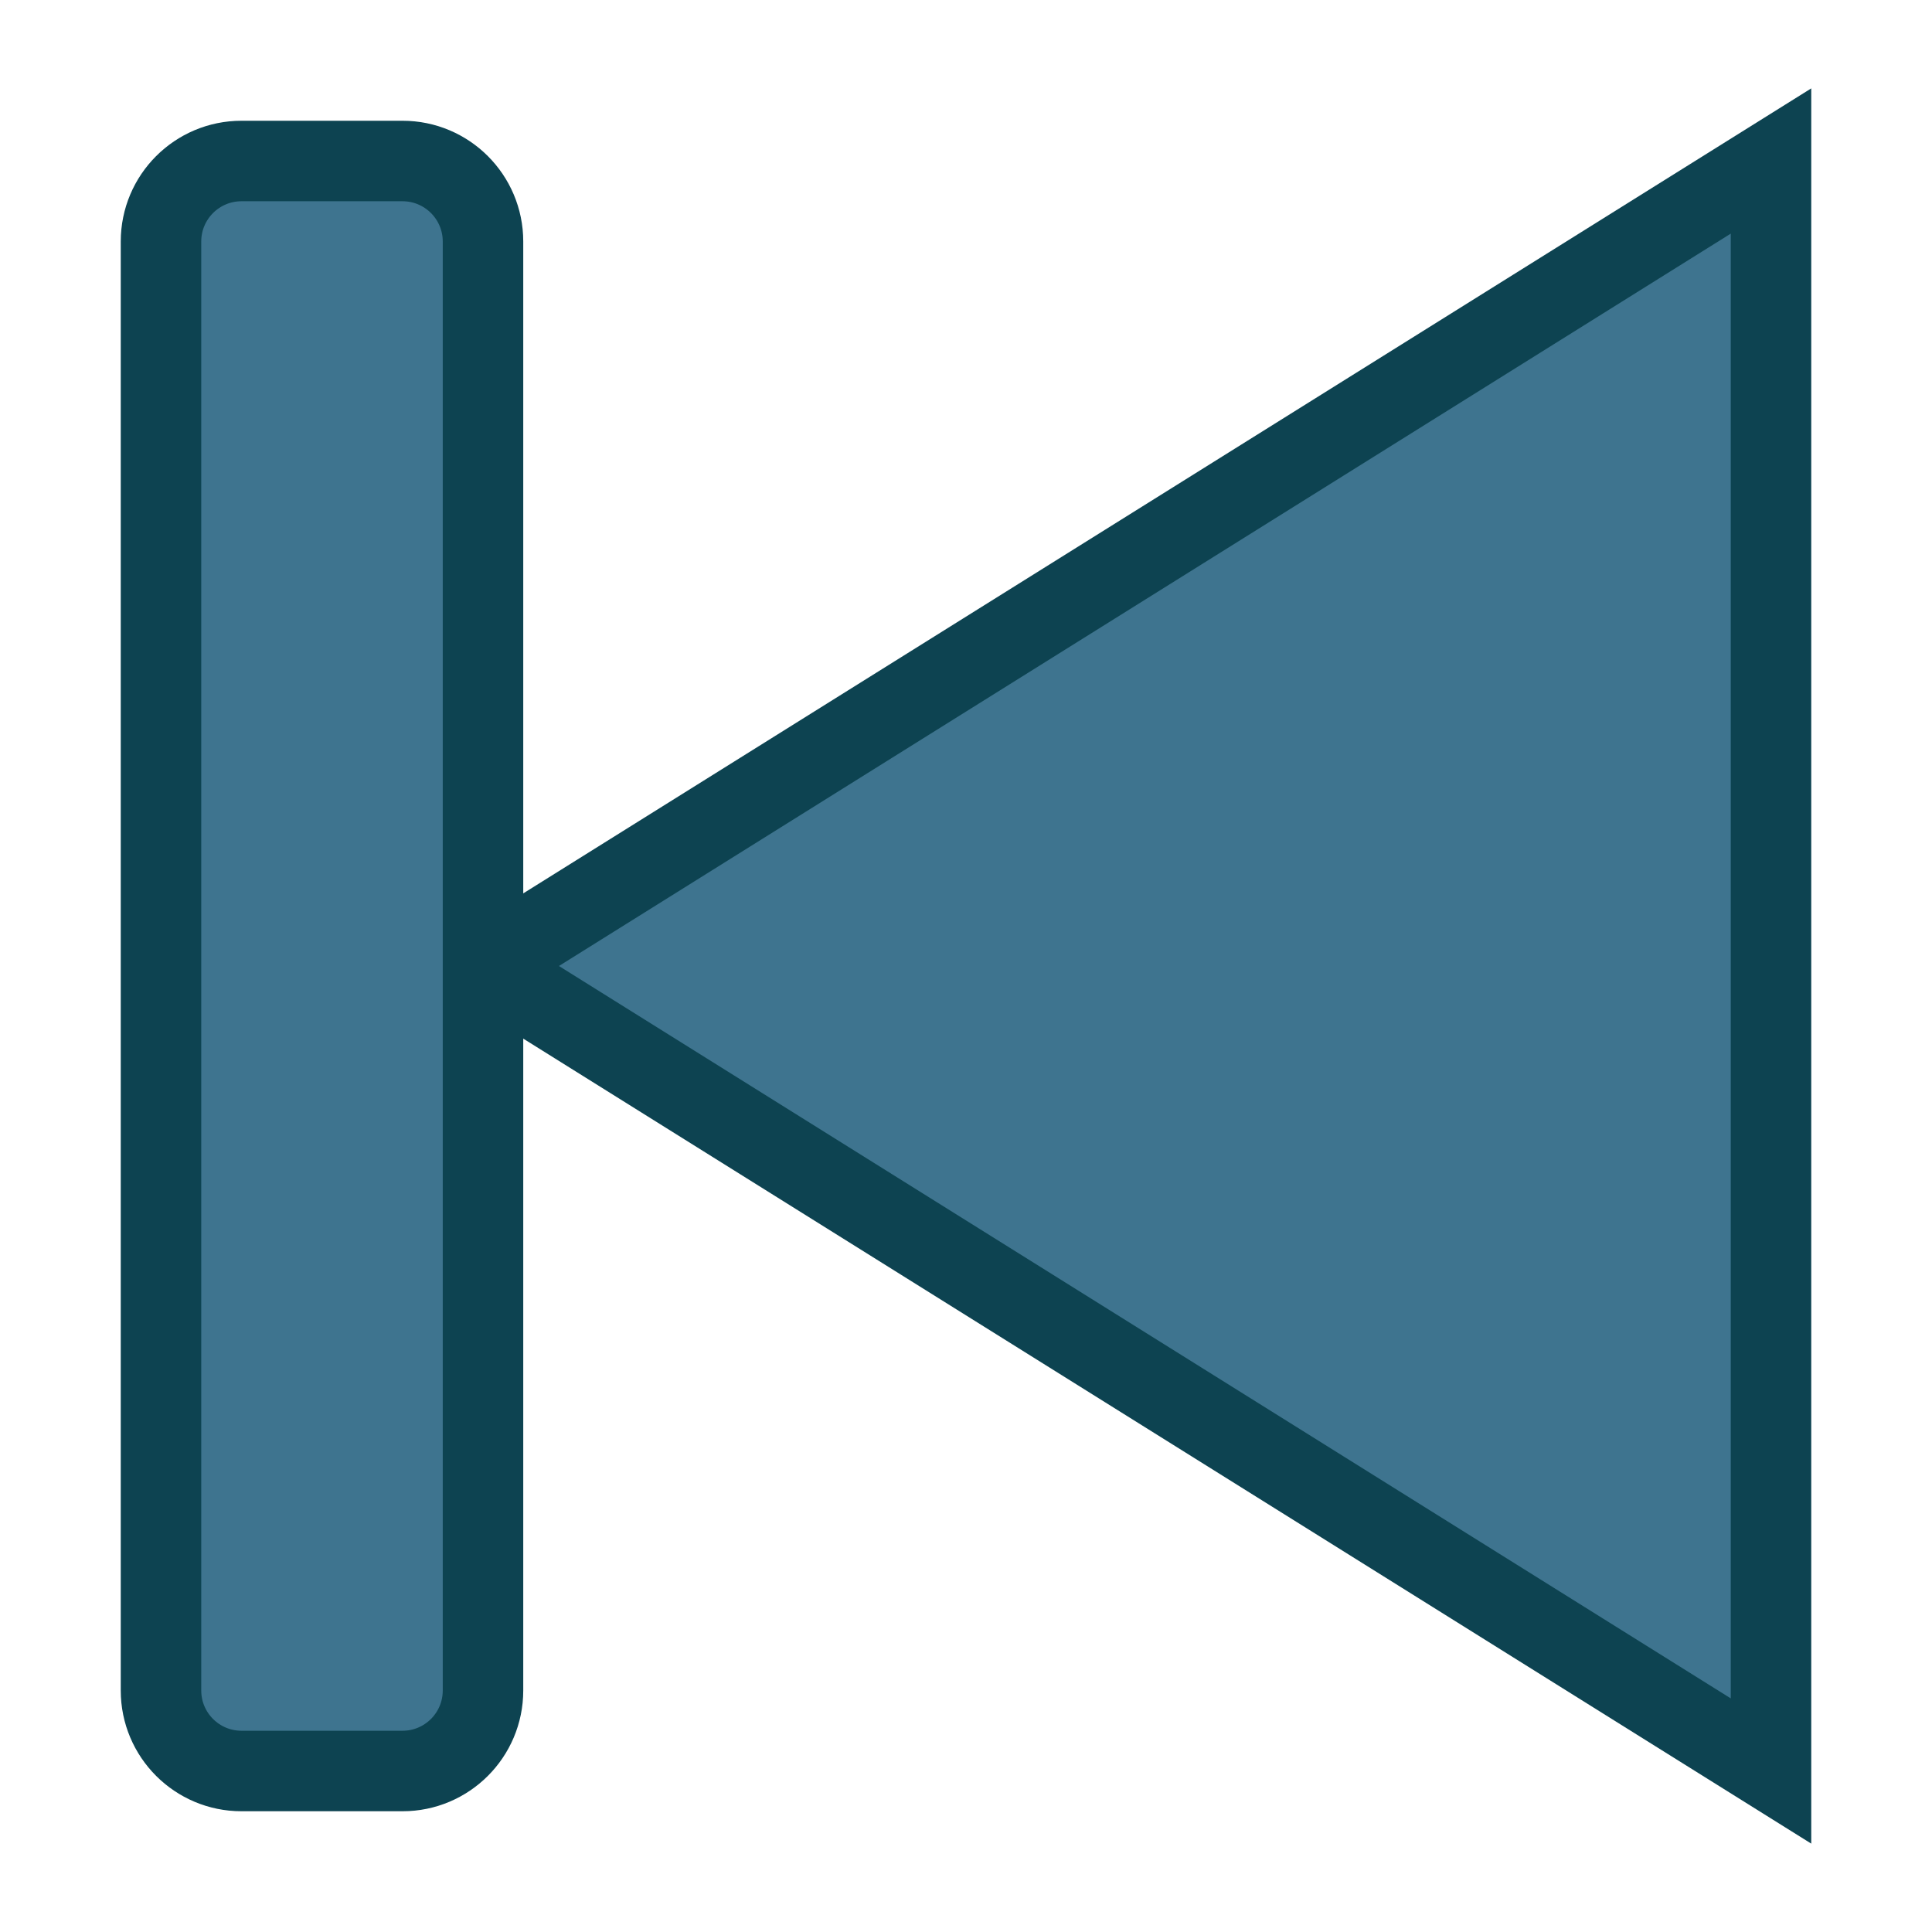
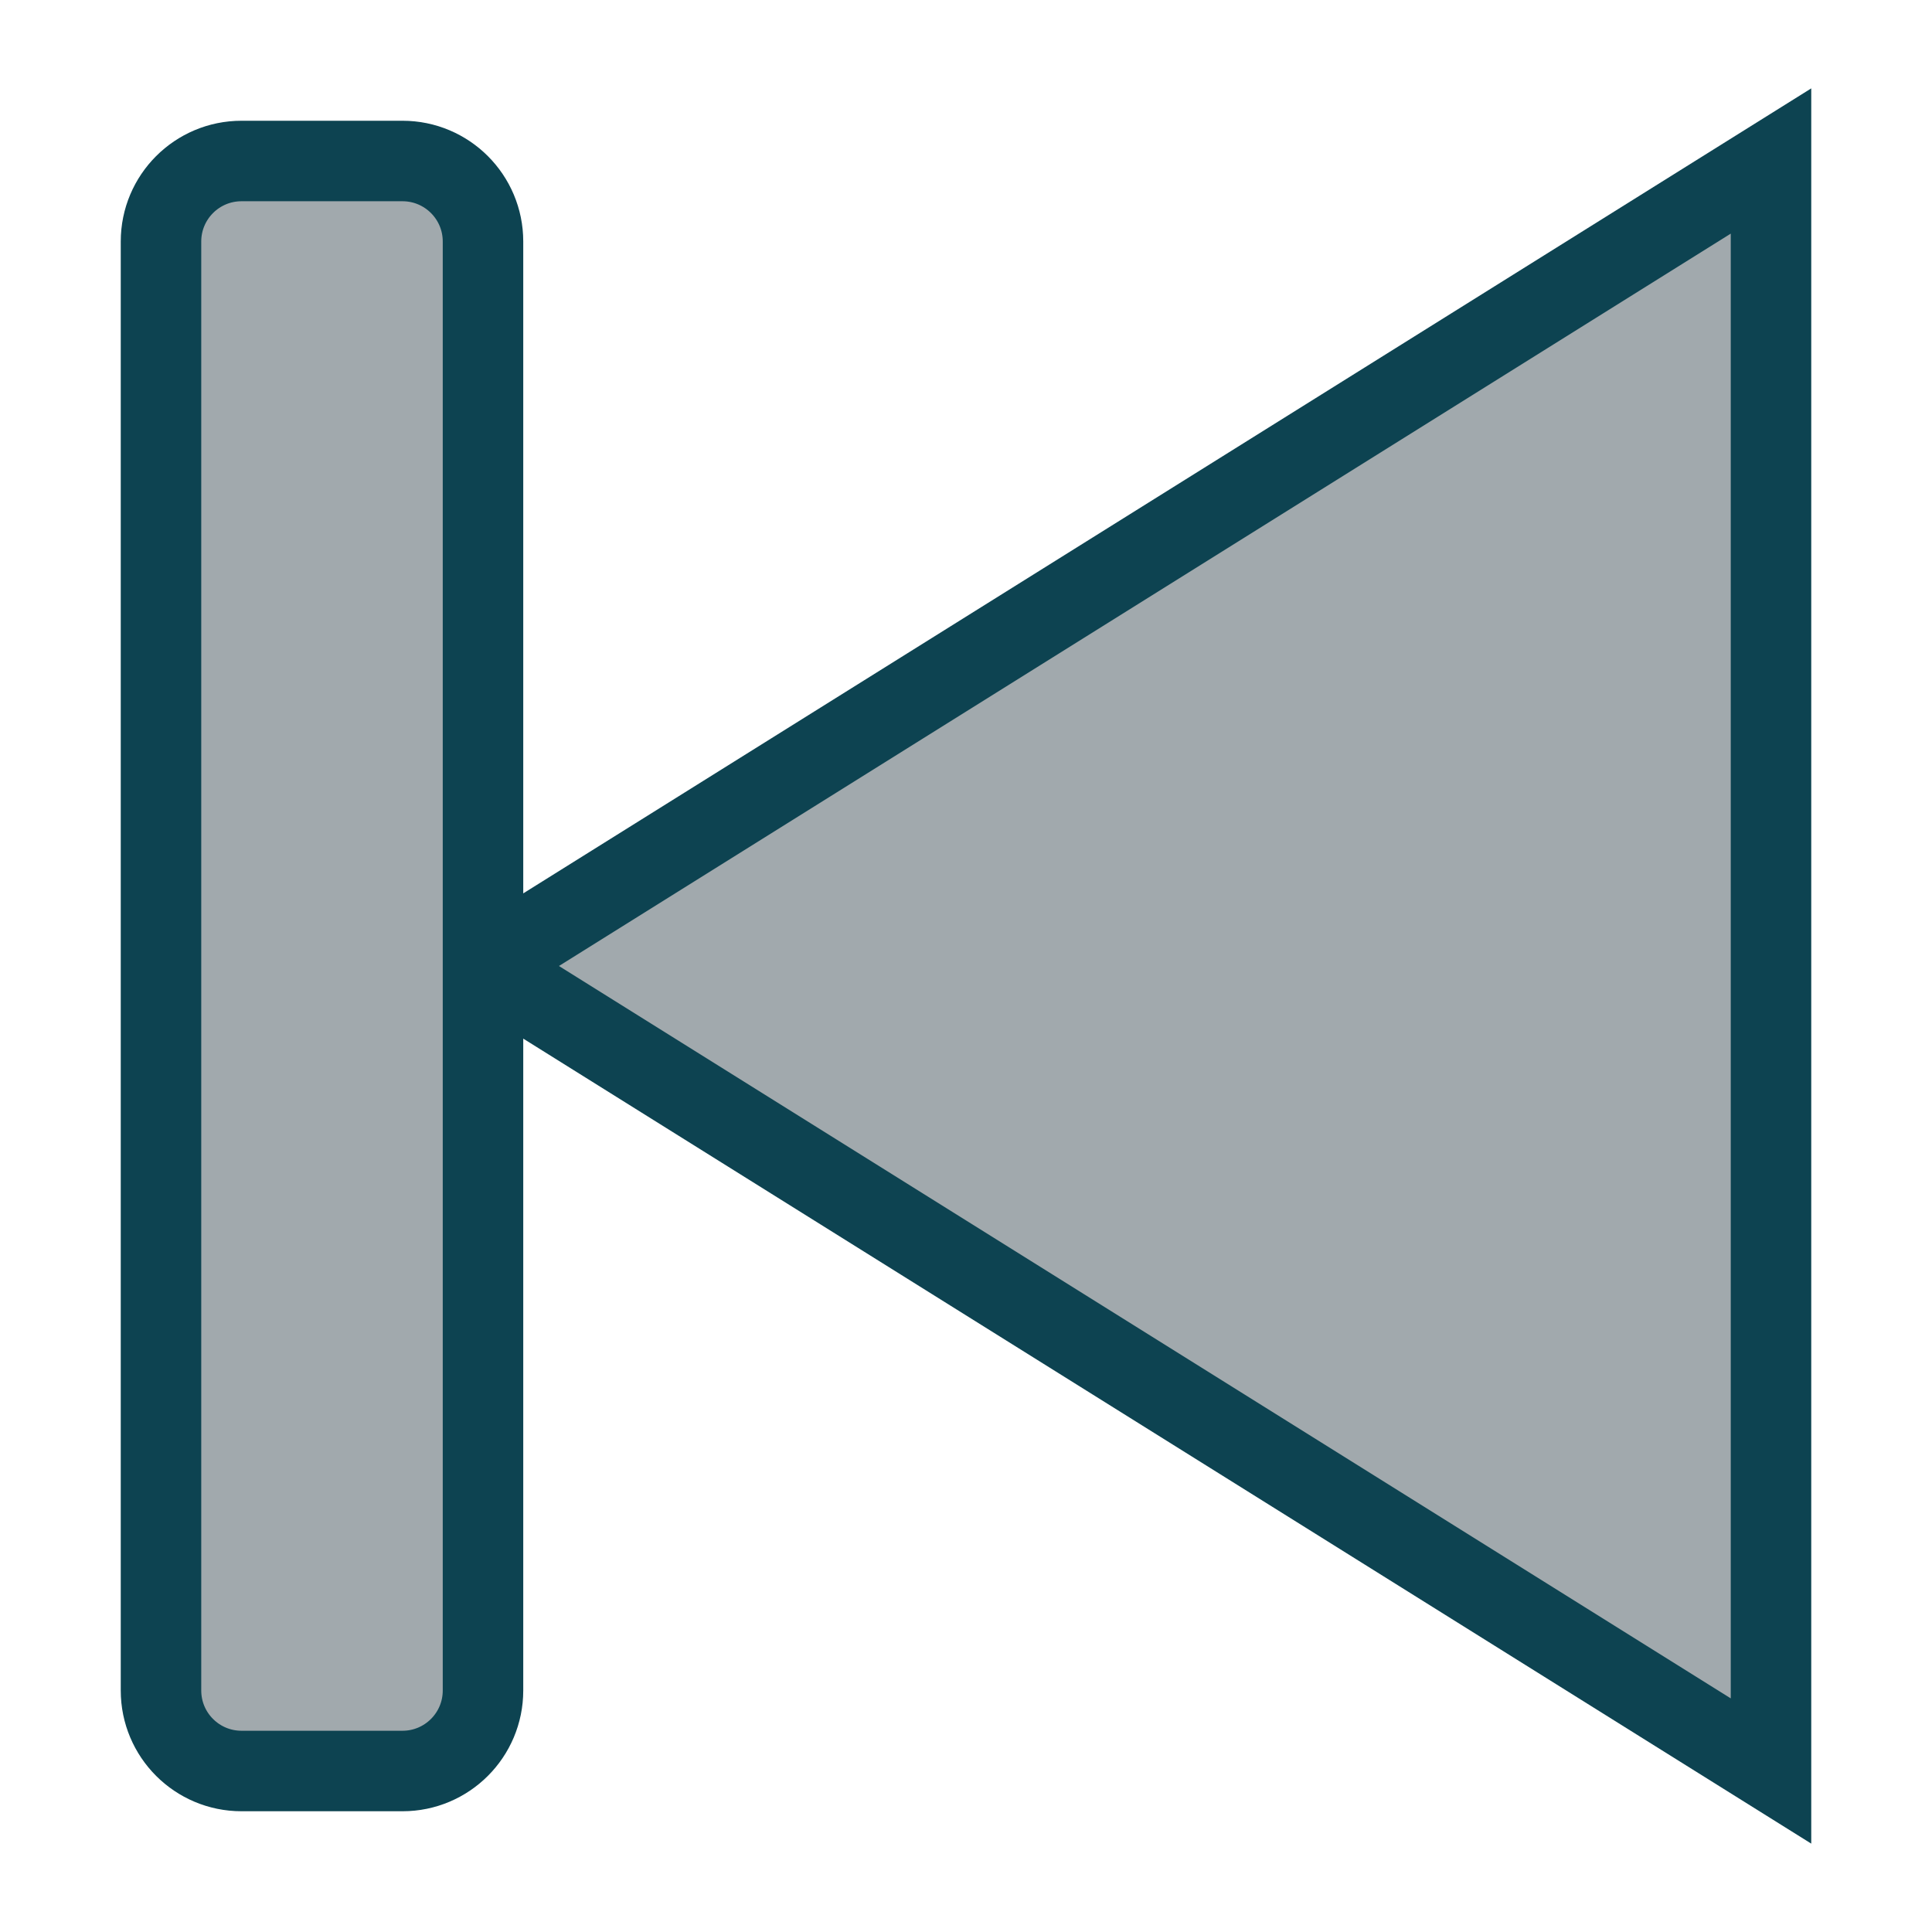
<svg xmlns="http://www.w3.org/2000/svg" id="prev-mdpi" width="24" height="24">
-   <polygon points="22,2 6,12 22,22" style="fill:#3e748f;stroke:#0d4351;stroke-width:1;opacity:1.0" />
-   <rect x="2" y="2" rx="1" ry="1" width="4" height="20" style="fill:#3e748f;stroke:#0d4351;stroke-width:1;opacity:1.0" />
+   <polygon points="22,2 6,12 22,22" style="fill:#a1a9ad;stroke:#0d4351;stroke-width:1;opacity:1.0" />
+   <rect x="2" y="2" rx="1" ry="1" width="4" height="20" style="fill:#a1a9ad;stroke:#0d4351;stroke-width:1;opacity:1.0" />
</svg>
